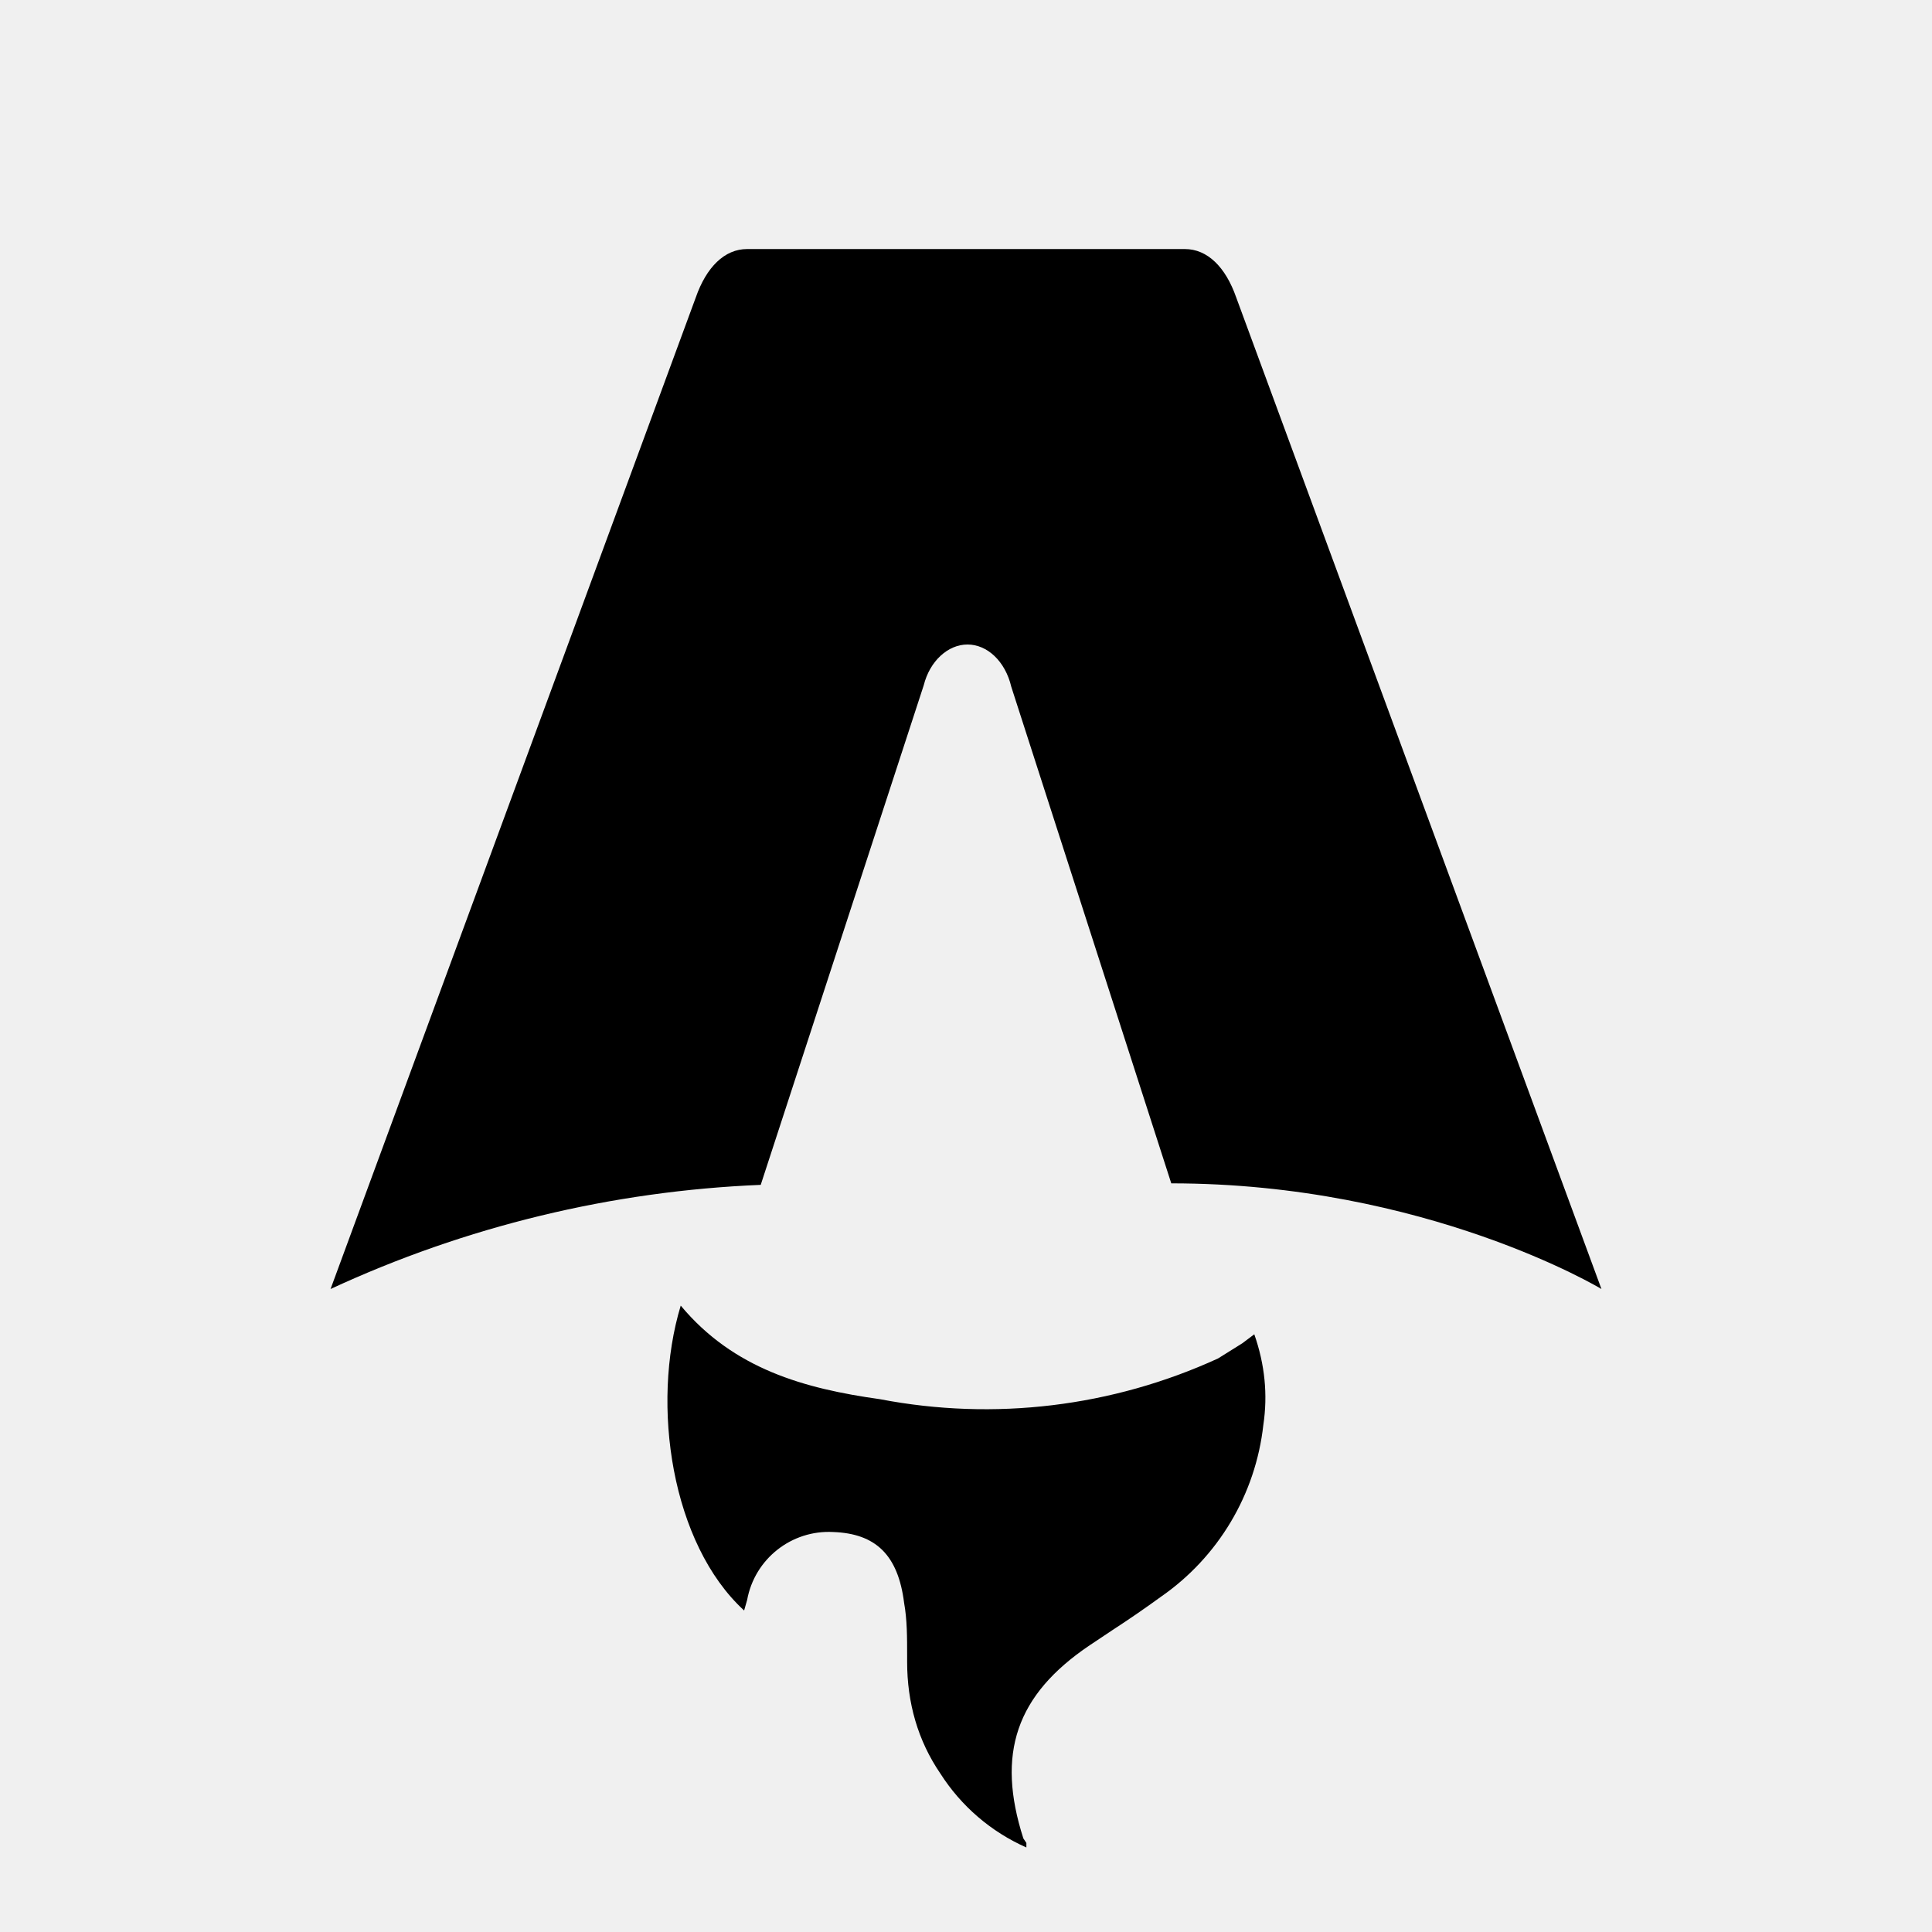
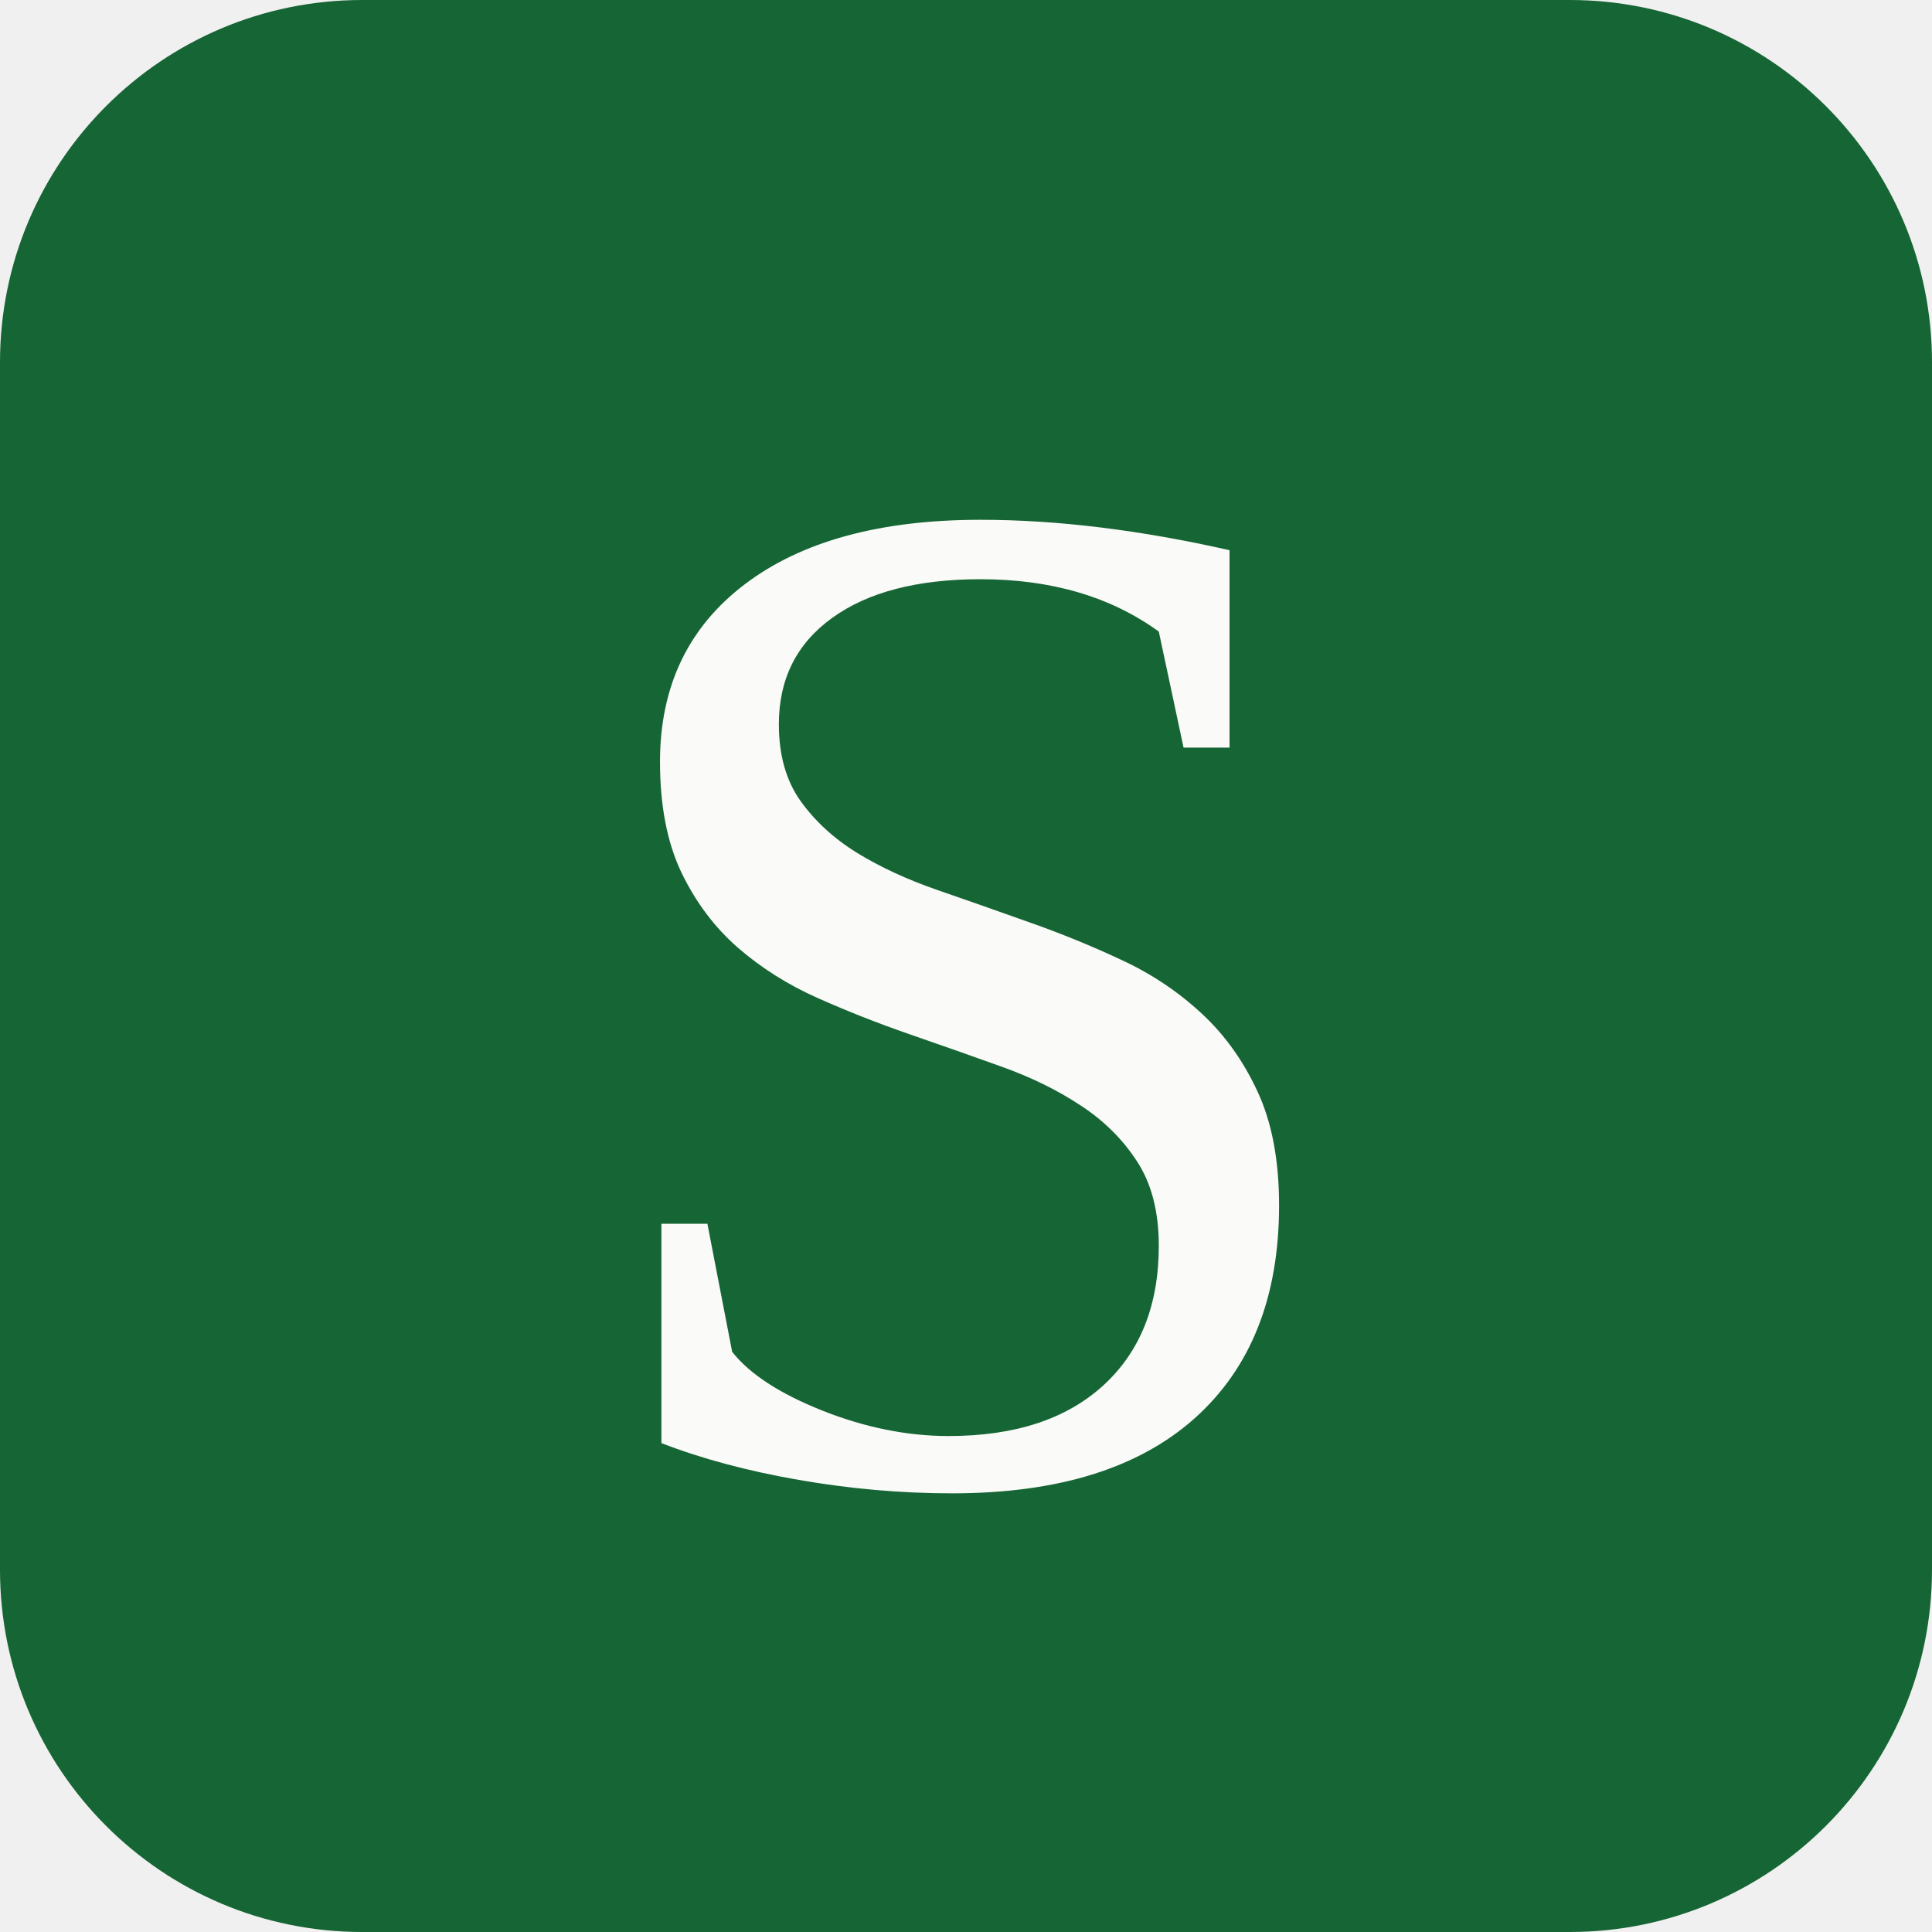
- <svg xmlns="http://www.w3.org/2000/svg" fill="none" viewBox="0 0 128 128">
-   <path d="M50.4 78.5a75.1 75.1 0 0 0-28.5 6.9l24.2-65.7c.7-2 1.9-3.2 3.4-3.2h29c1.5 0 2.7 1.2 3.4 3.2l24.2 65.7s-11.6-7-28.5-7L67 45.5c-.4-1.7-1.6-2.8-2.9-2.8-1.3 0-2.5 1.1-2.9 2.7L50.4 78.5Zm-1.1 28.2Zm-4.2-20.2c-2 6.6-.6 15.8 4.2 20.2a17.5 17.5 0 0 1 .2-.7 5.5 5.5 0 0 1 5.7-4.5c2.8.1 4.3 1.5 4.7 4.7.2 1.1.2 2.3.2 3.5v.4c0 2.7.7 5.2 2.2 7.4a13 13 0 0 0 5.7 4.9v-.3l-.2-.3c-1.8-5.6-.5-9.5 4.4-12.8l1.5-1a73 73 0 0 0 3.2-2.2 16 16 0 0 0 6.8-11.4c.3-2 .1-4-.6-6l-.8.6-1.6 1a37 37 0 0 1-22.4 2.7c-5-.7-9.7-2-13.2-6.2Z" />
-   <style>
-         path { fill: #000; }
-         @media (prefers-color-scheme: dark) {
-             path { fill: #FFF; }
-         }
-     </style>
+ <svg xmlns="http://www.w3.org/2000/svg" viewBox="0 0 128 128">
+   <rect width="128" height="128" rx="24" fill="#166534" />
+   <text x="64" y="98" text-anchor="middle" font-family="Georgia, 'Times New Roman', serif" font-size="96" fill="#FAFAF9">S</text>
</svg>
